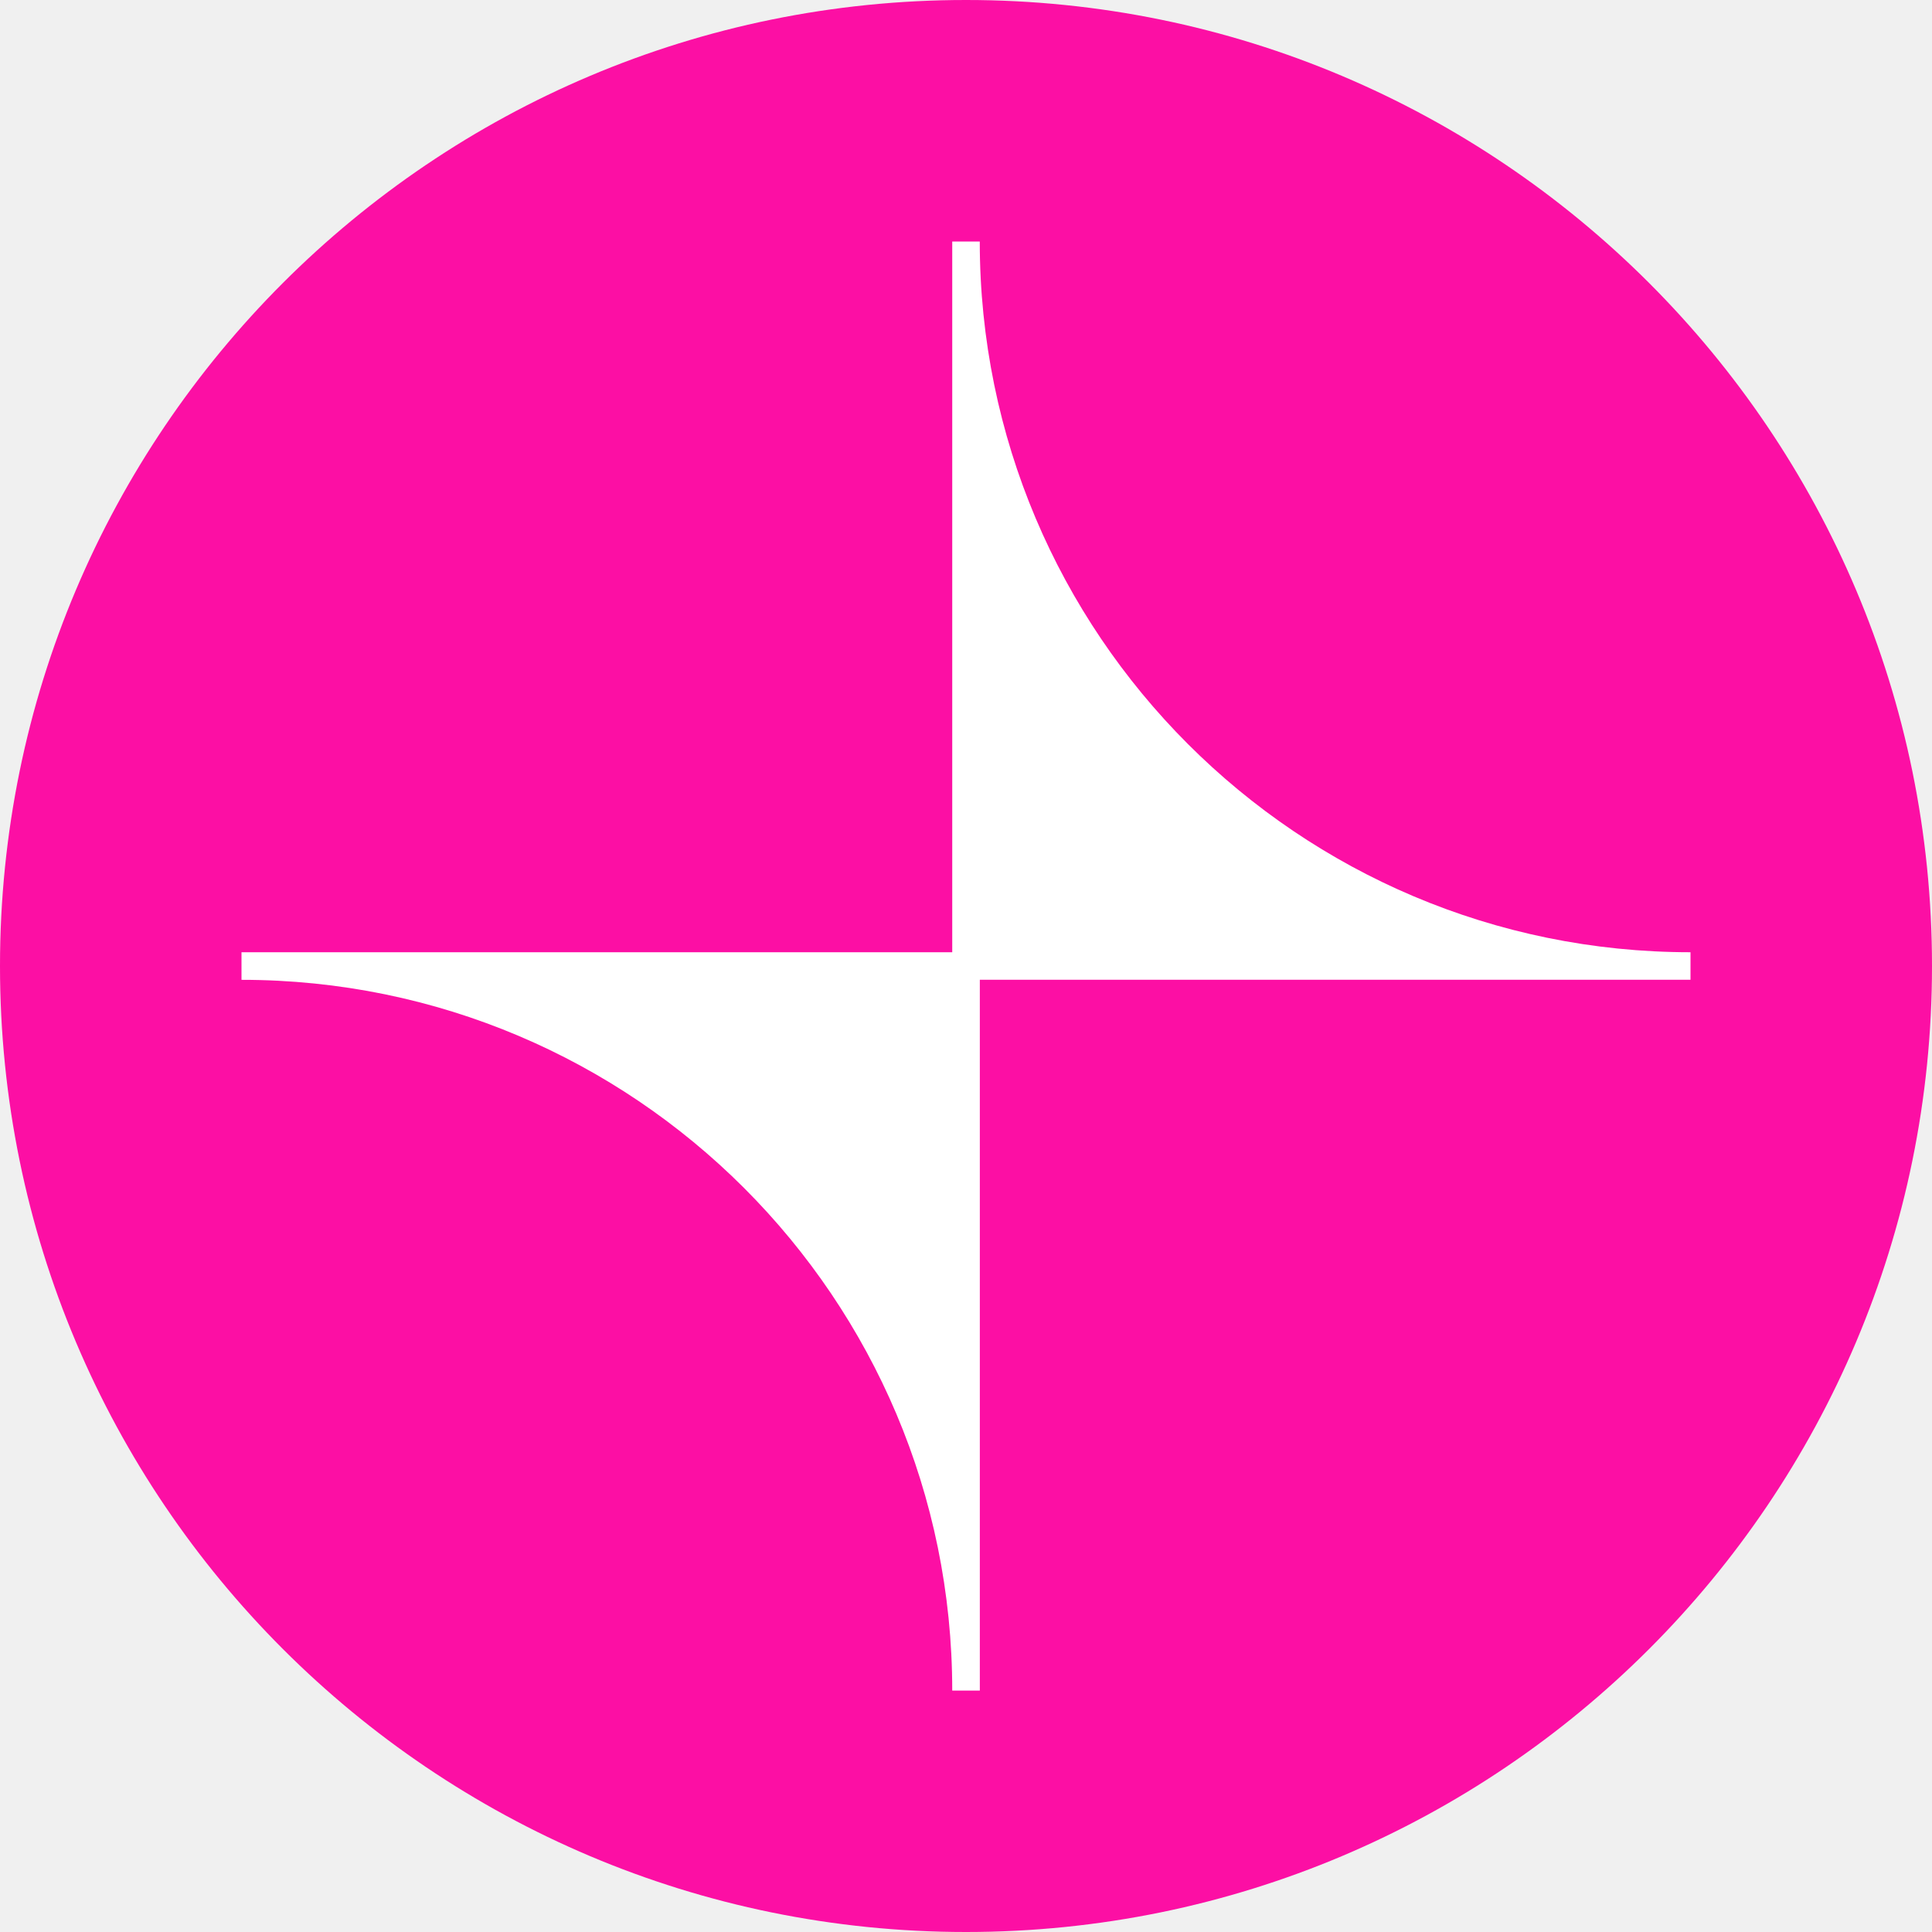
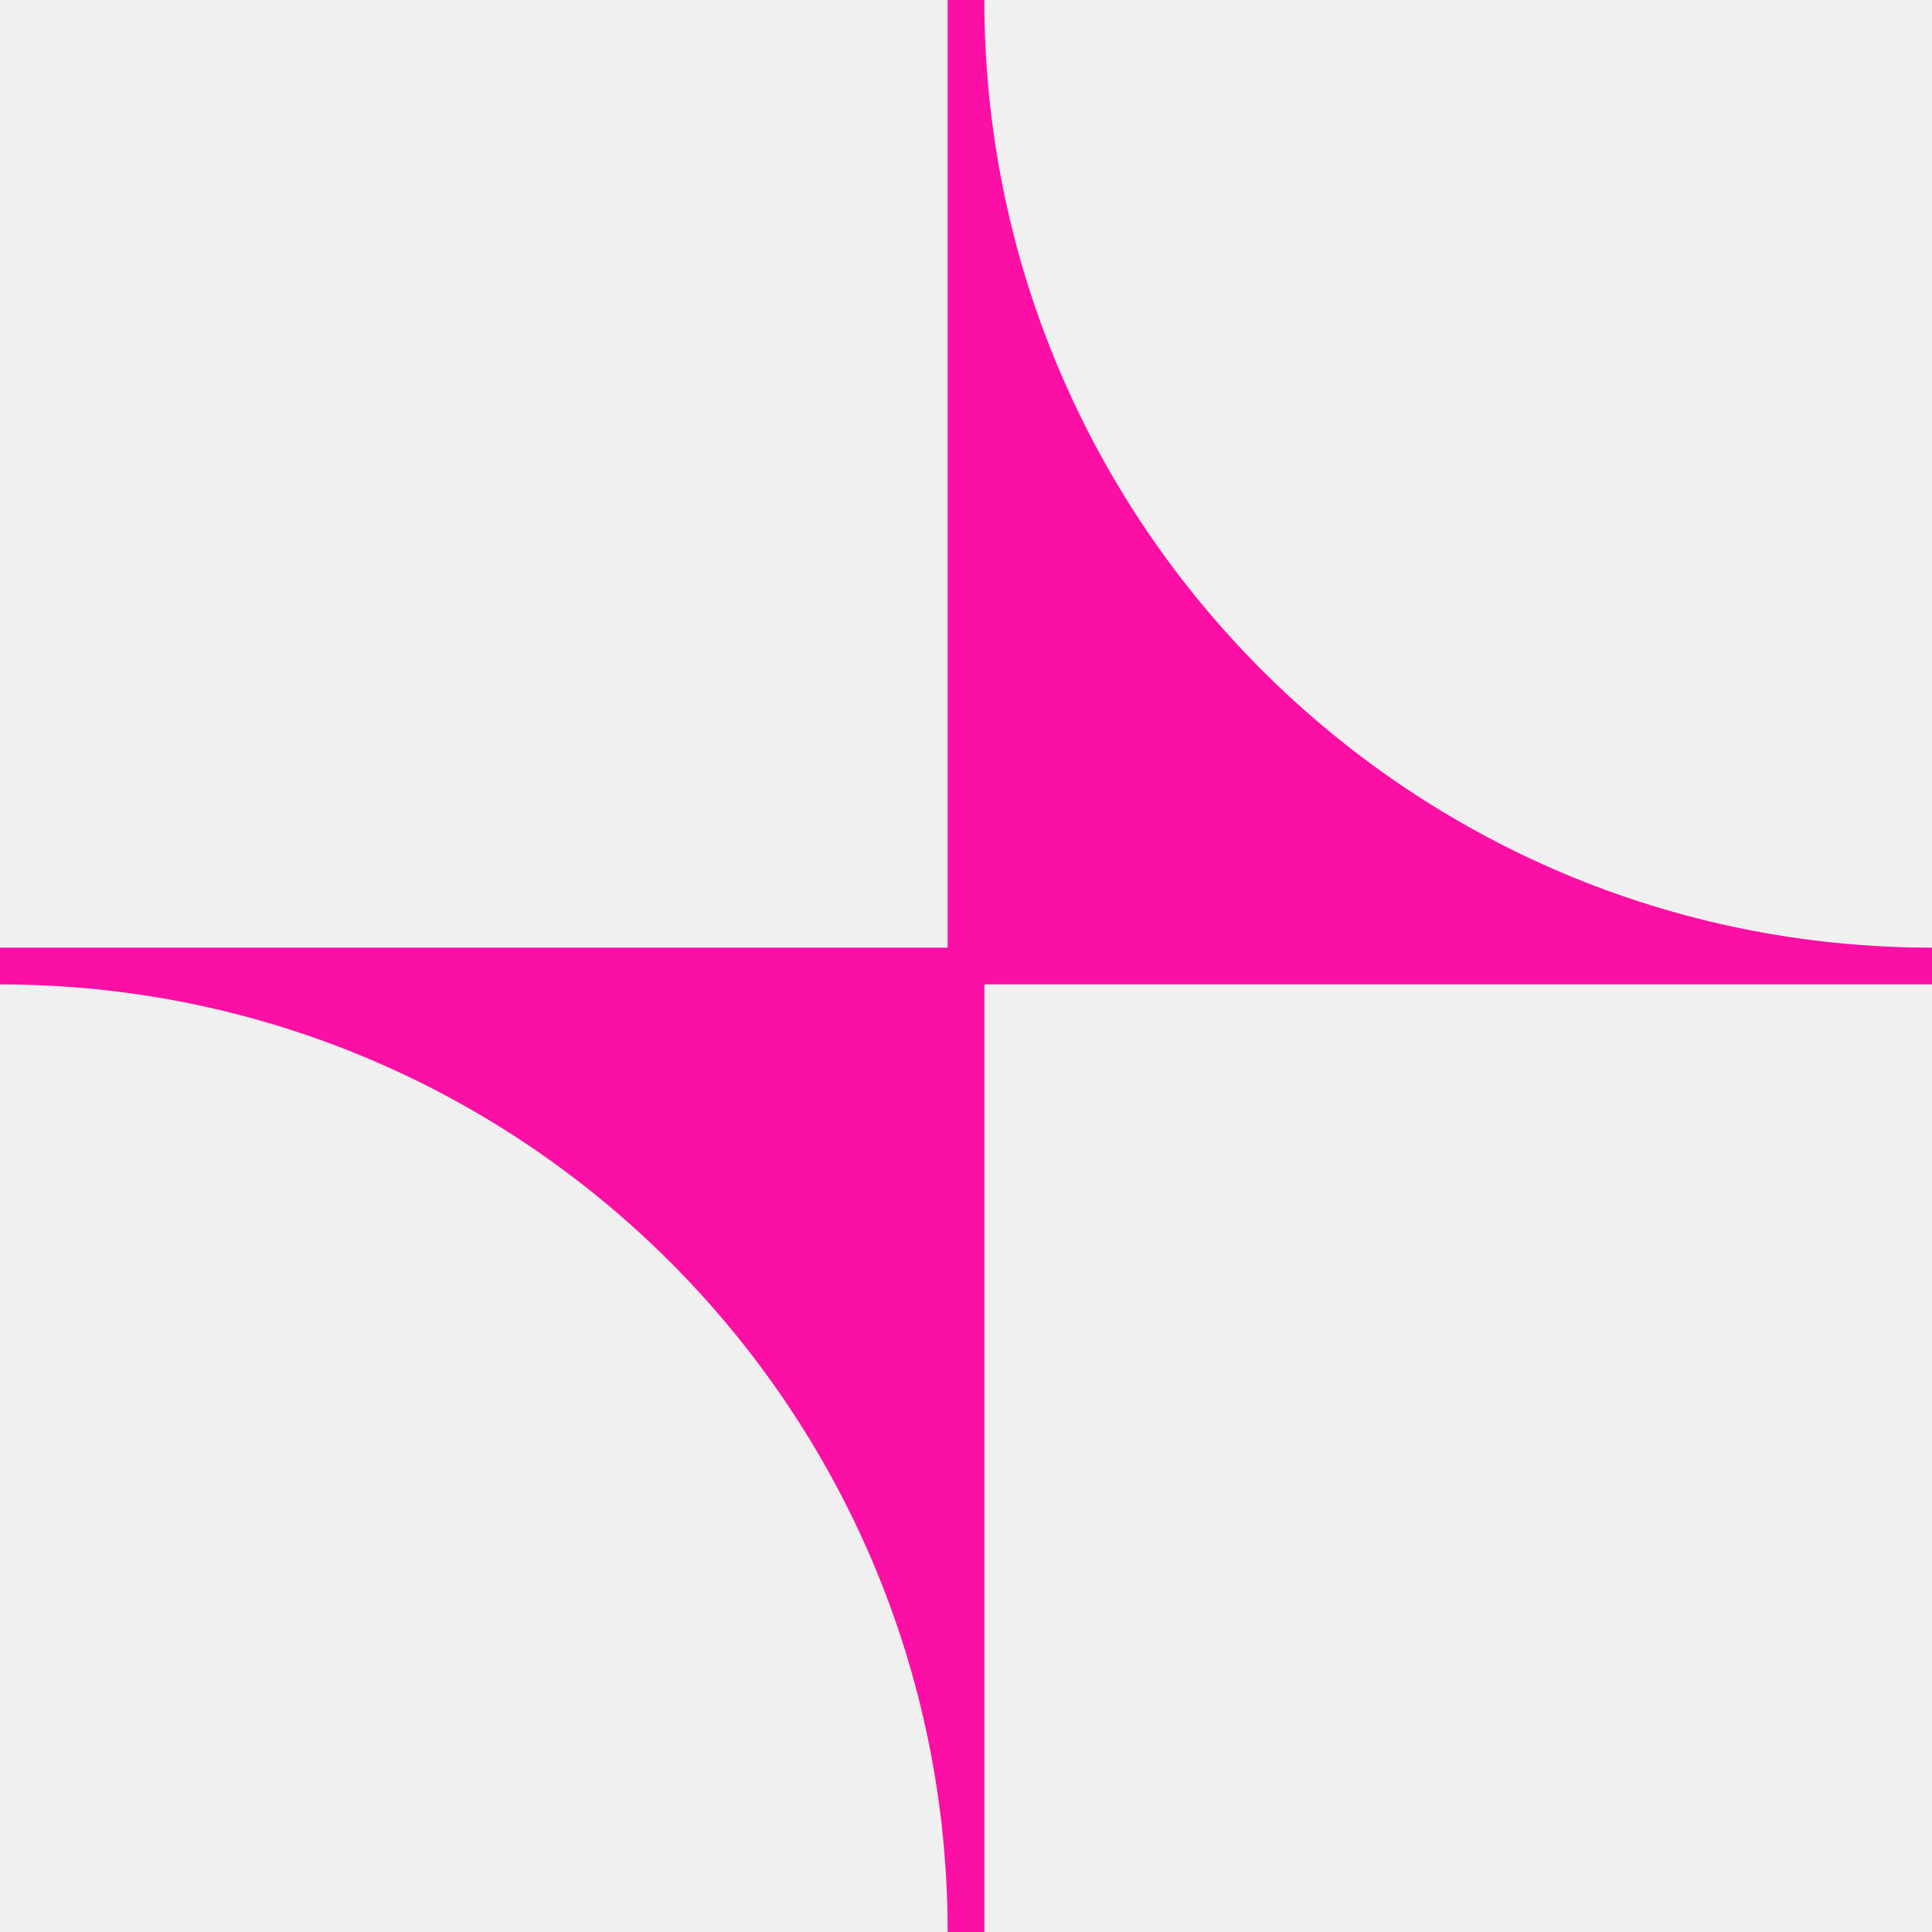
<svg xmlns="http://www.w3.org/2000/svg" width="32" height="32" viewBox="0 0 32" fill="none">
-   <circle fill="#fc0fa4" cx="16" cy="16" r="16" />
-   <path d="m 28,15.772 c -6.504,0 -11.772,-5.273 -11.772,-11.772 H 15.772 V 15.772 H 4 v 0.457 c 6.504,0 11.772,5.273 11.772,11.772 h 0.457 V 16.228 H 28 Z" fill="#fff" />
+   <path d="m 32,15.696 c -8.673,0 -15.696,-7.03 -15.696,-15.696 H 15.696 V 15.696 H 0 v 0.609 c 8.673,0 15.696,7.03 15.696,15.696 h 0.609 V 16.304 H 32 Z" fill="#fc0fa4" style="stroke-width:0.278" />
</svg>
